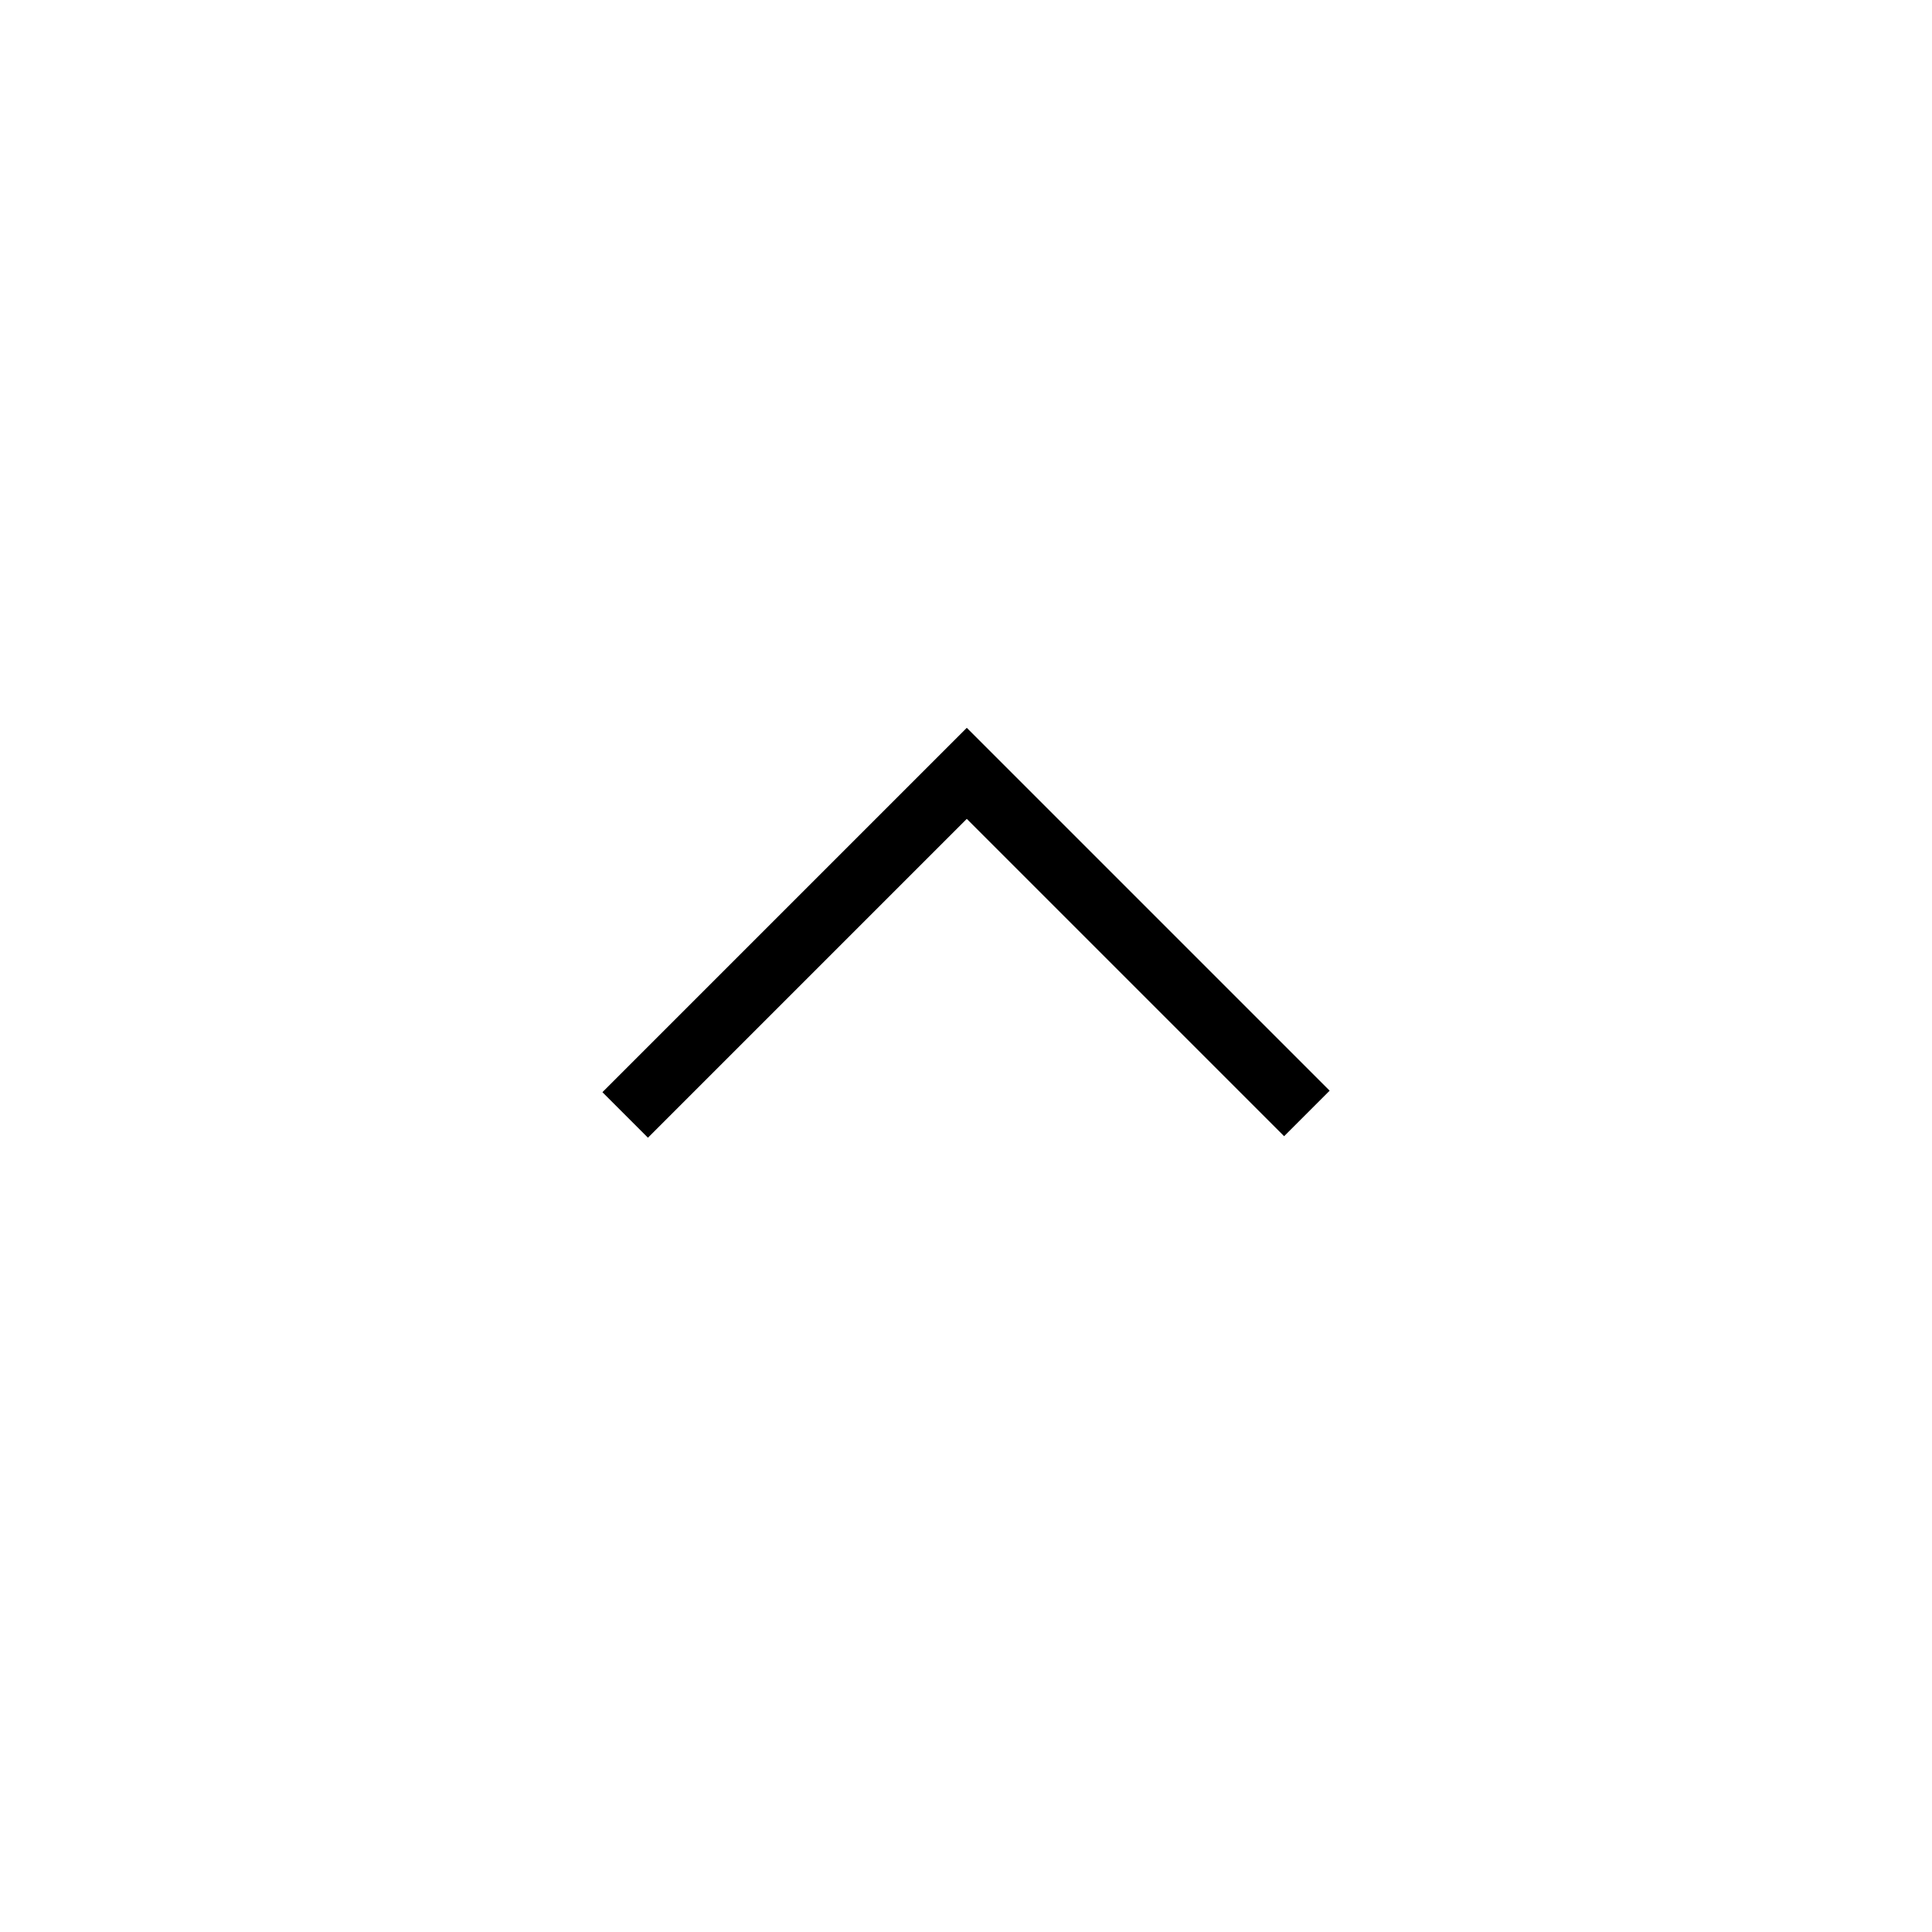
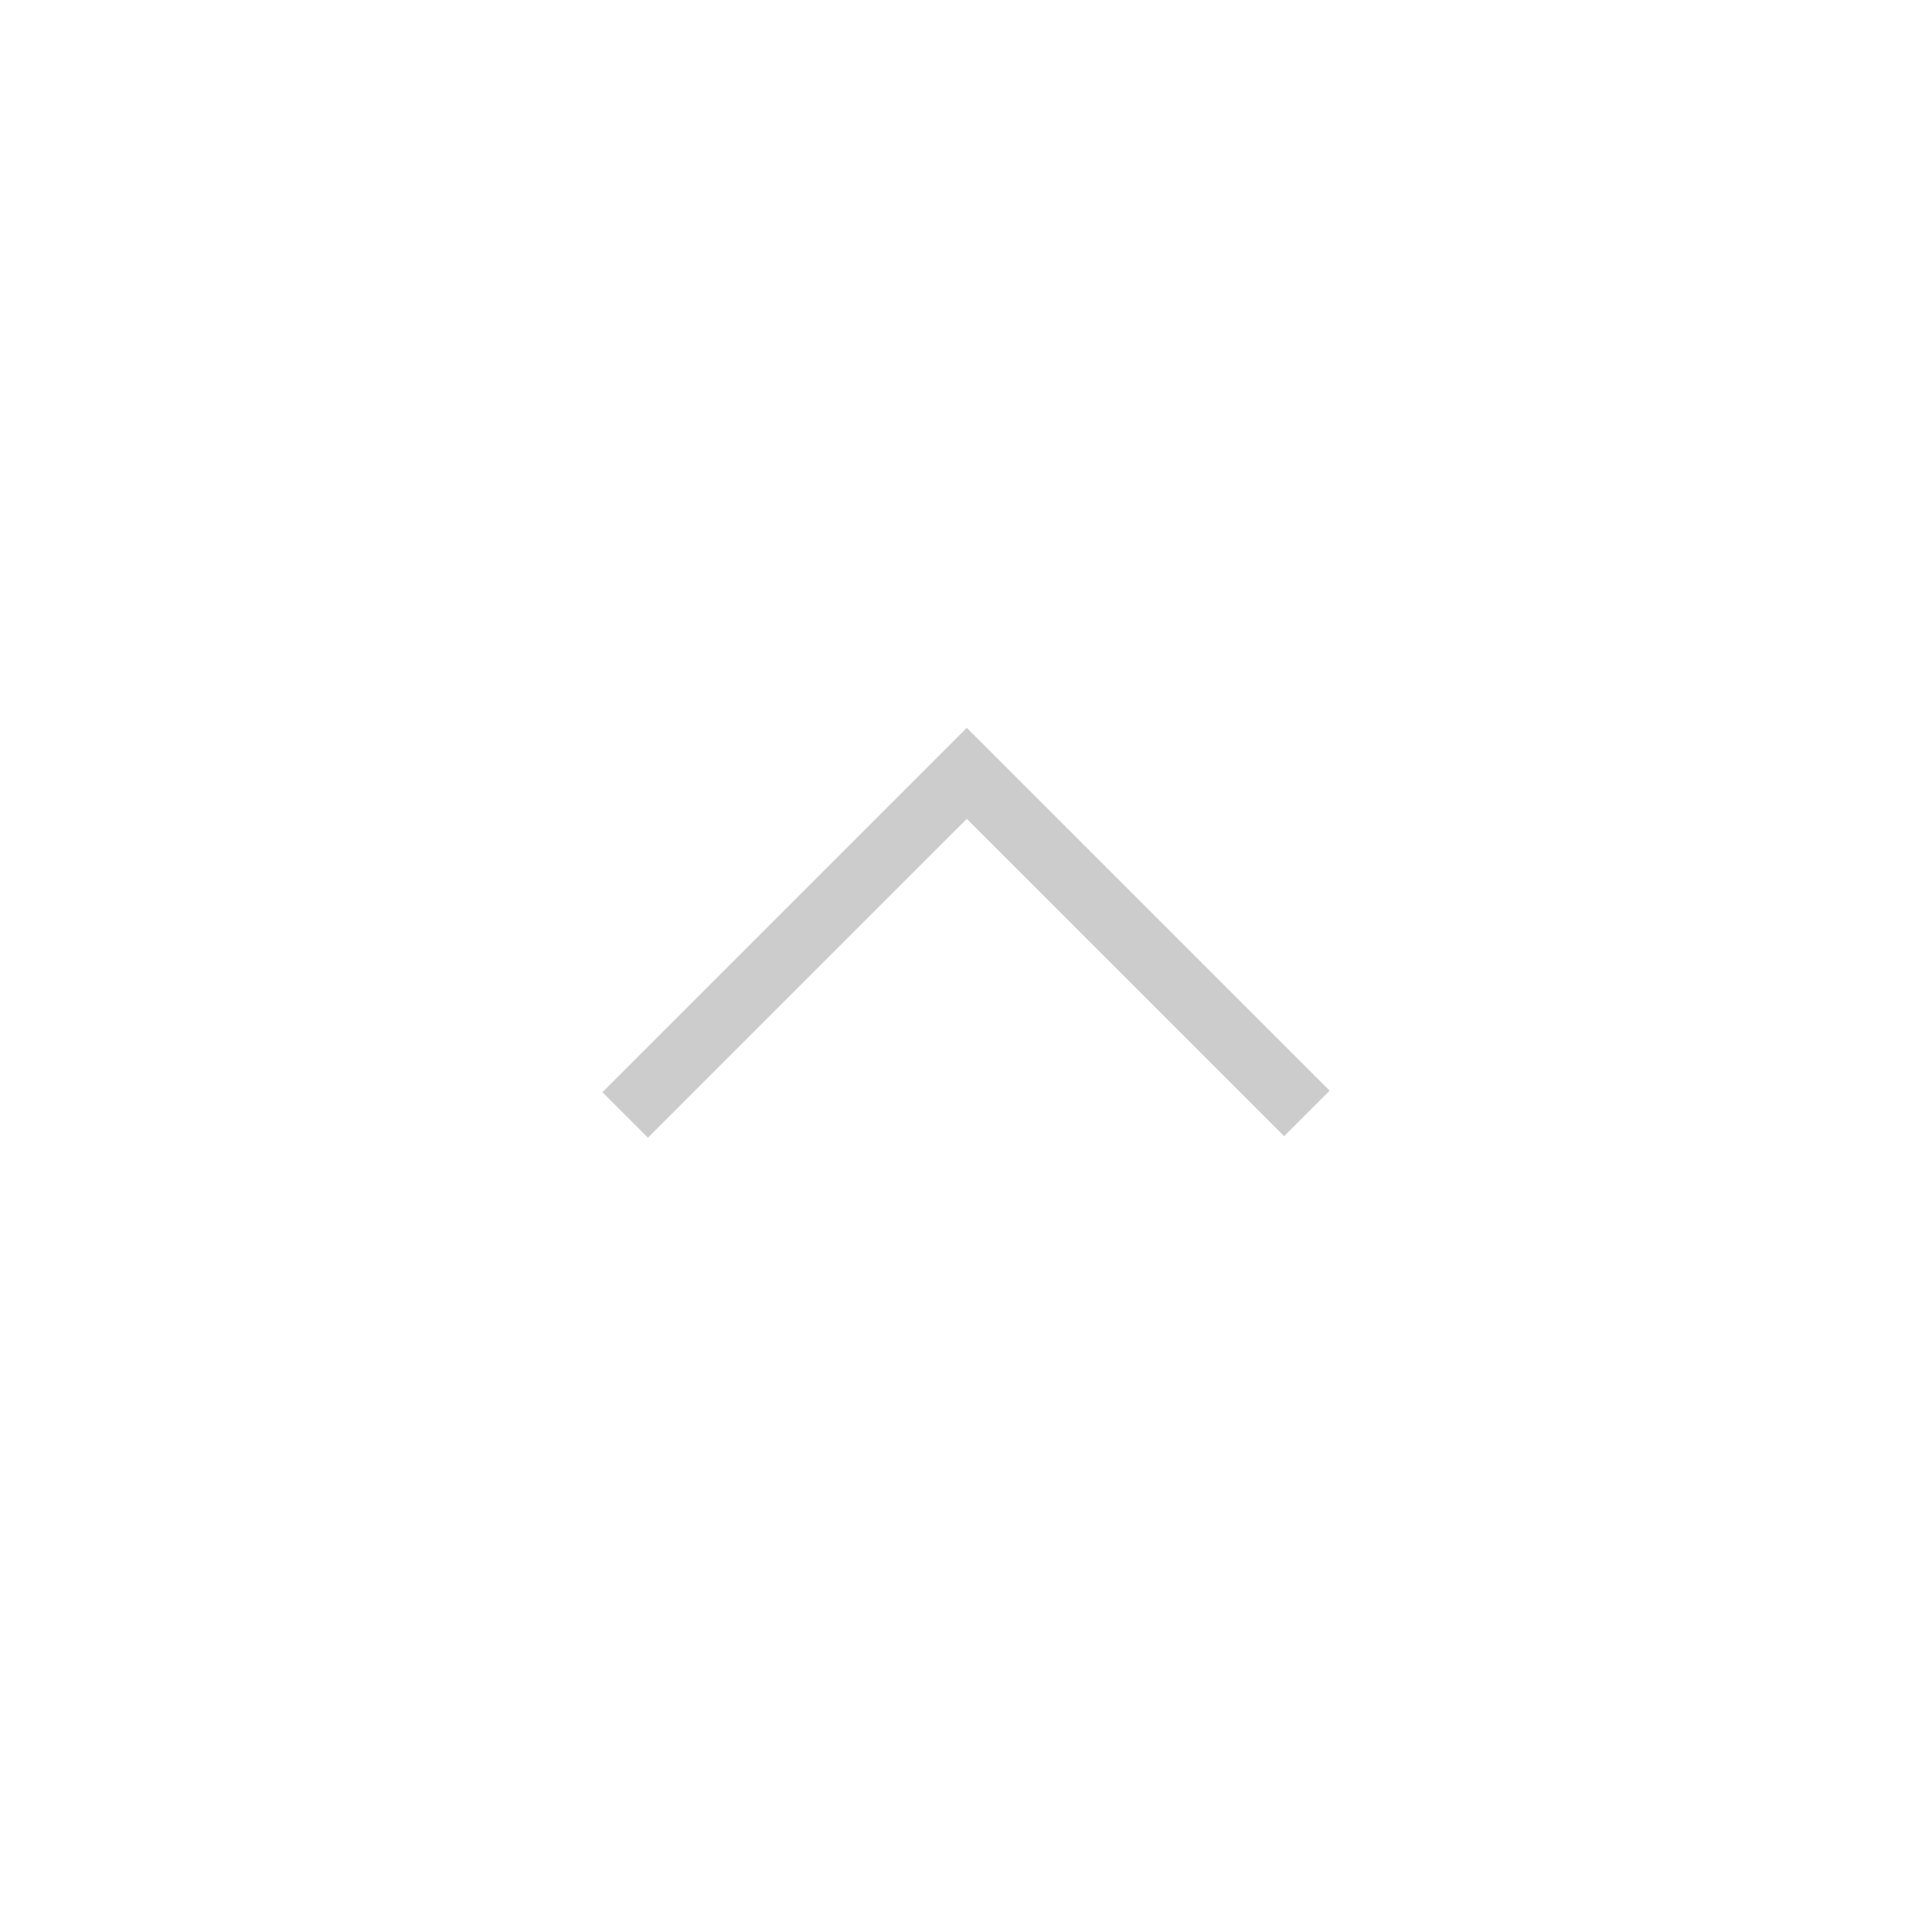
<svg xmlns="http://www.w3.org/2000/svg" version="1.1" width="32" height="32" viewBox="0 0 32 32">
  <g id="icomoon-ignore">
</g>
-   <path d="M16.767 12.809l-0.754-0.754-6.035 6.035 0.754 0.754 5.281-5.281 5.256 5.256 0.754-0.754-3.013-3.013z" fill="#000000" />
+   <path d="M16.767 12.809l-0.754-0.754-6.035 6.035 0.754 0.754 5.281-5.281 5.256 5.256 0.754-0.754-3.013-3.013z" fill="#cccccc" />
</svg>
